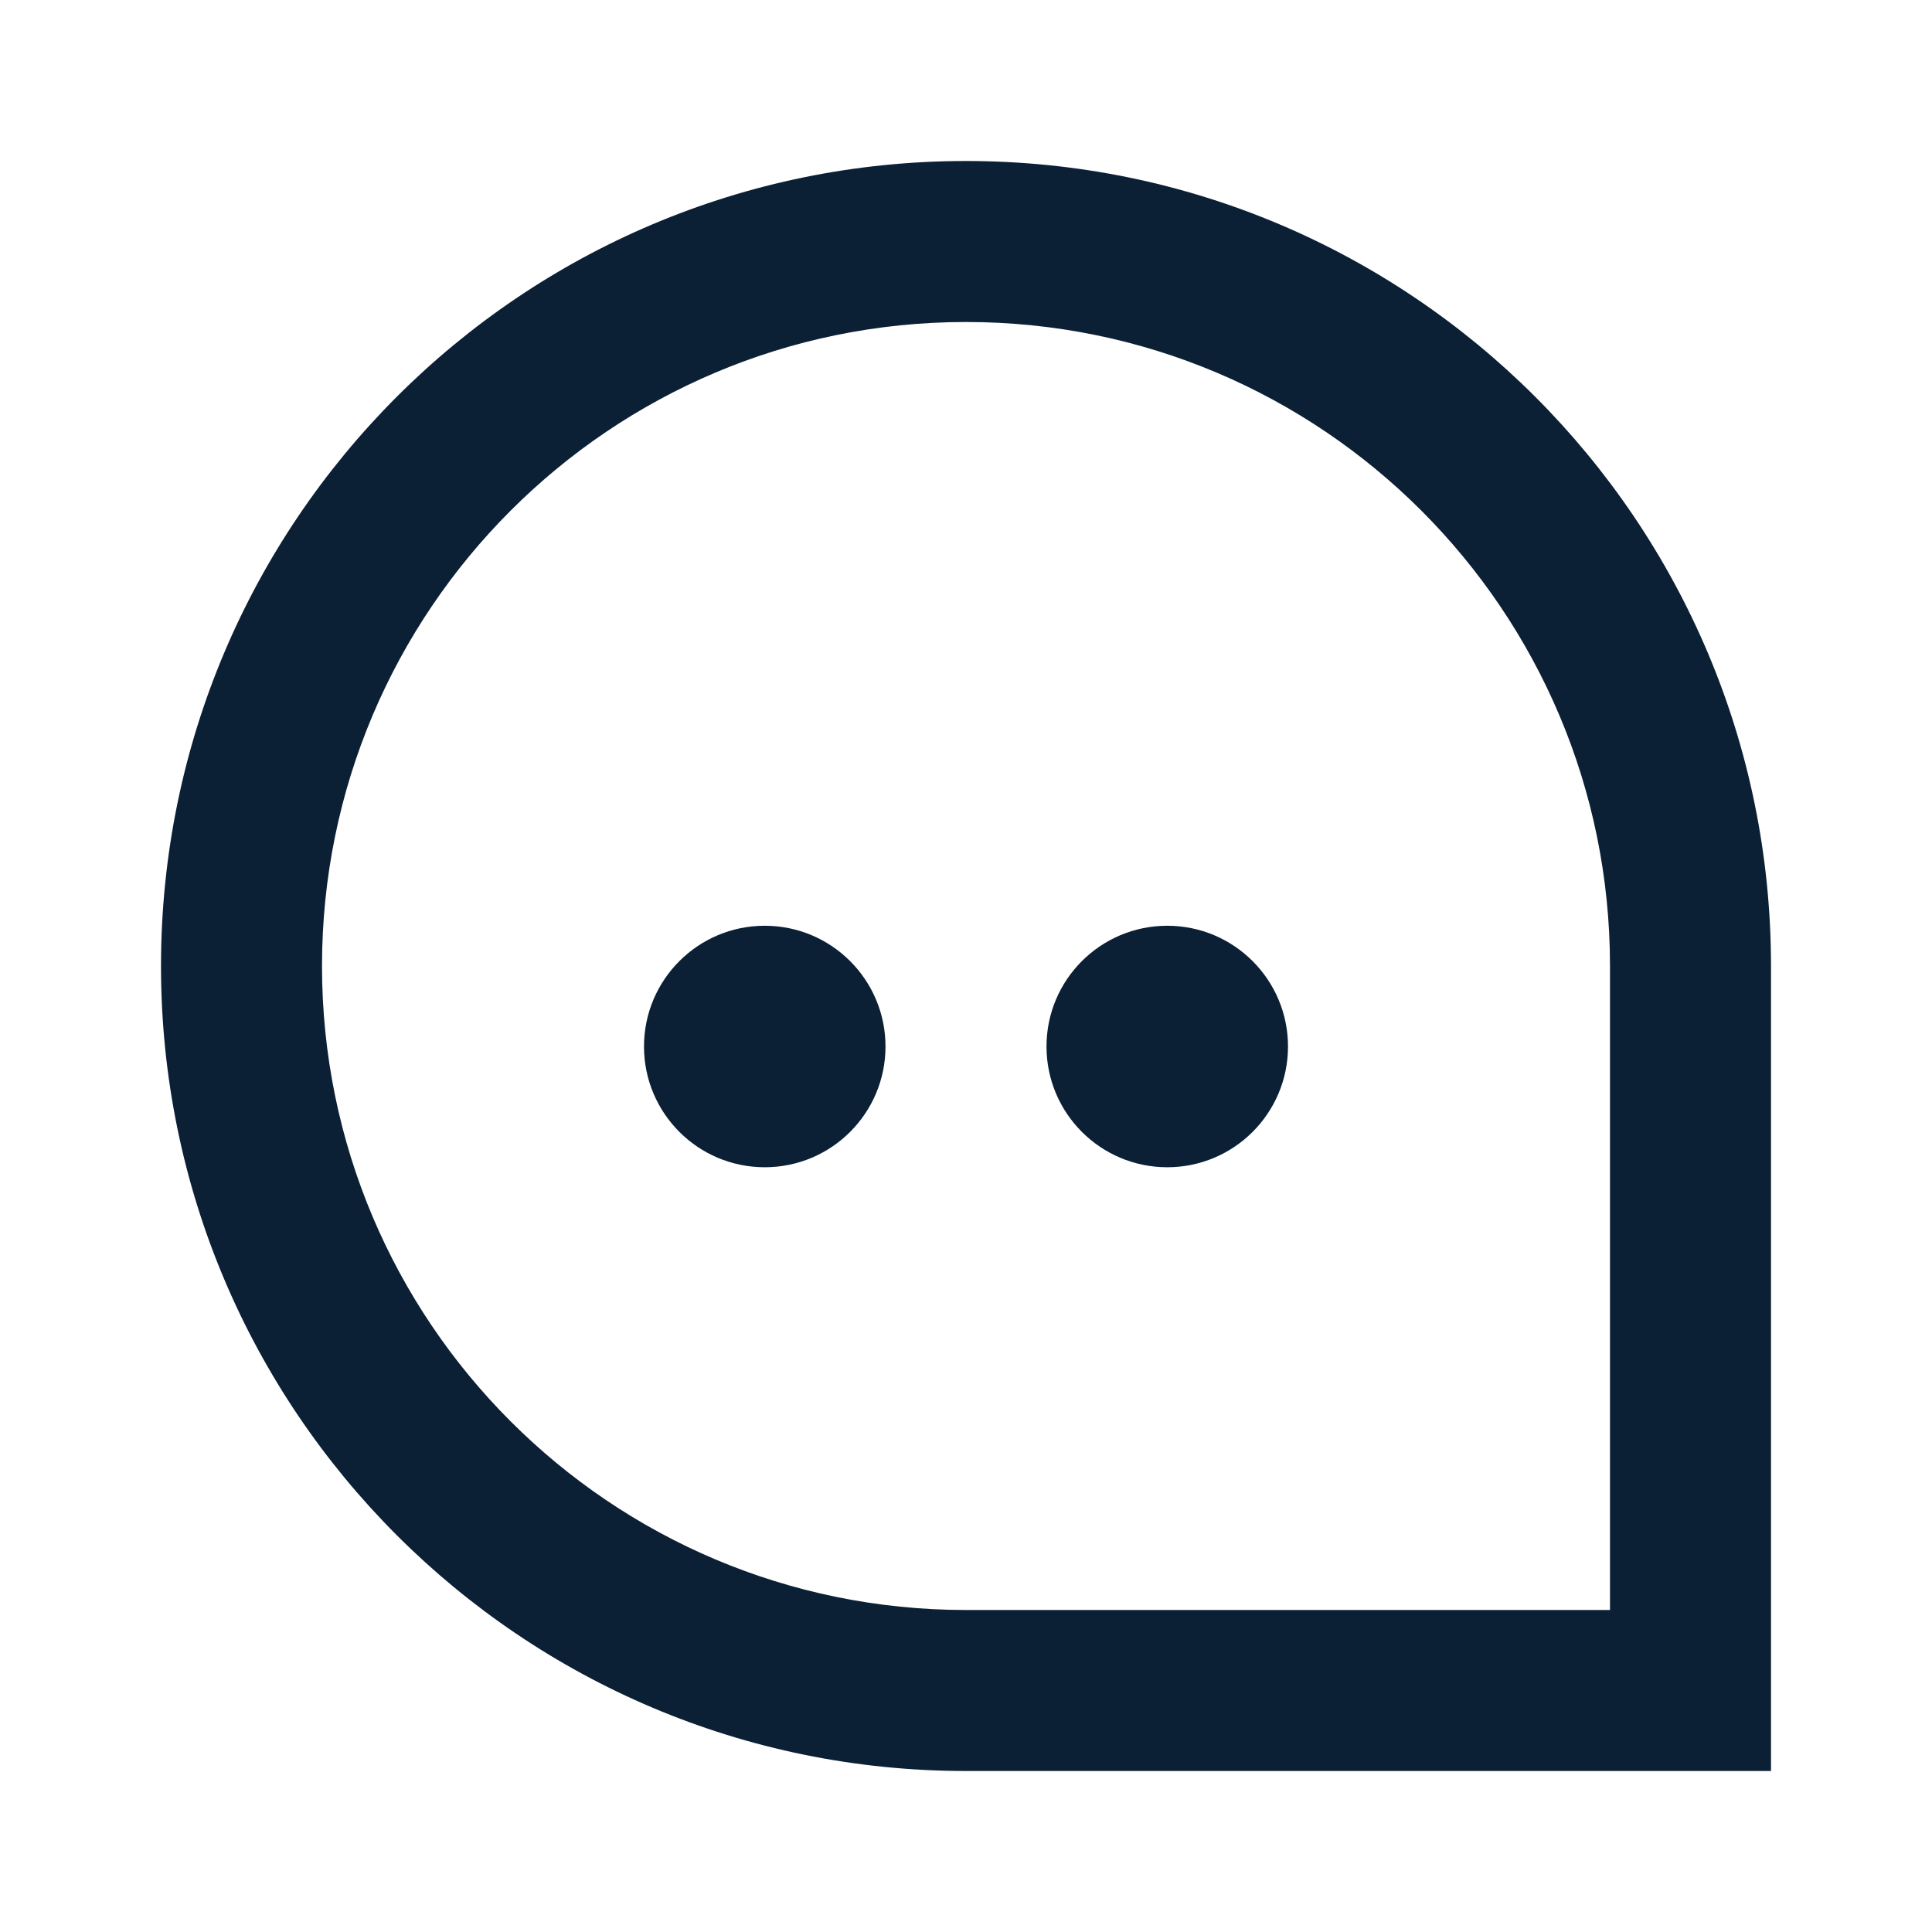
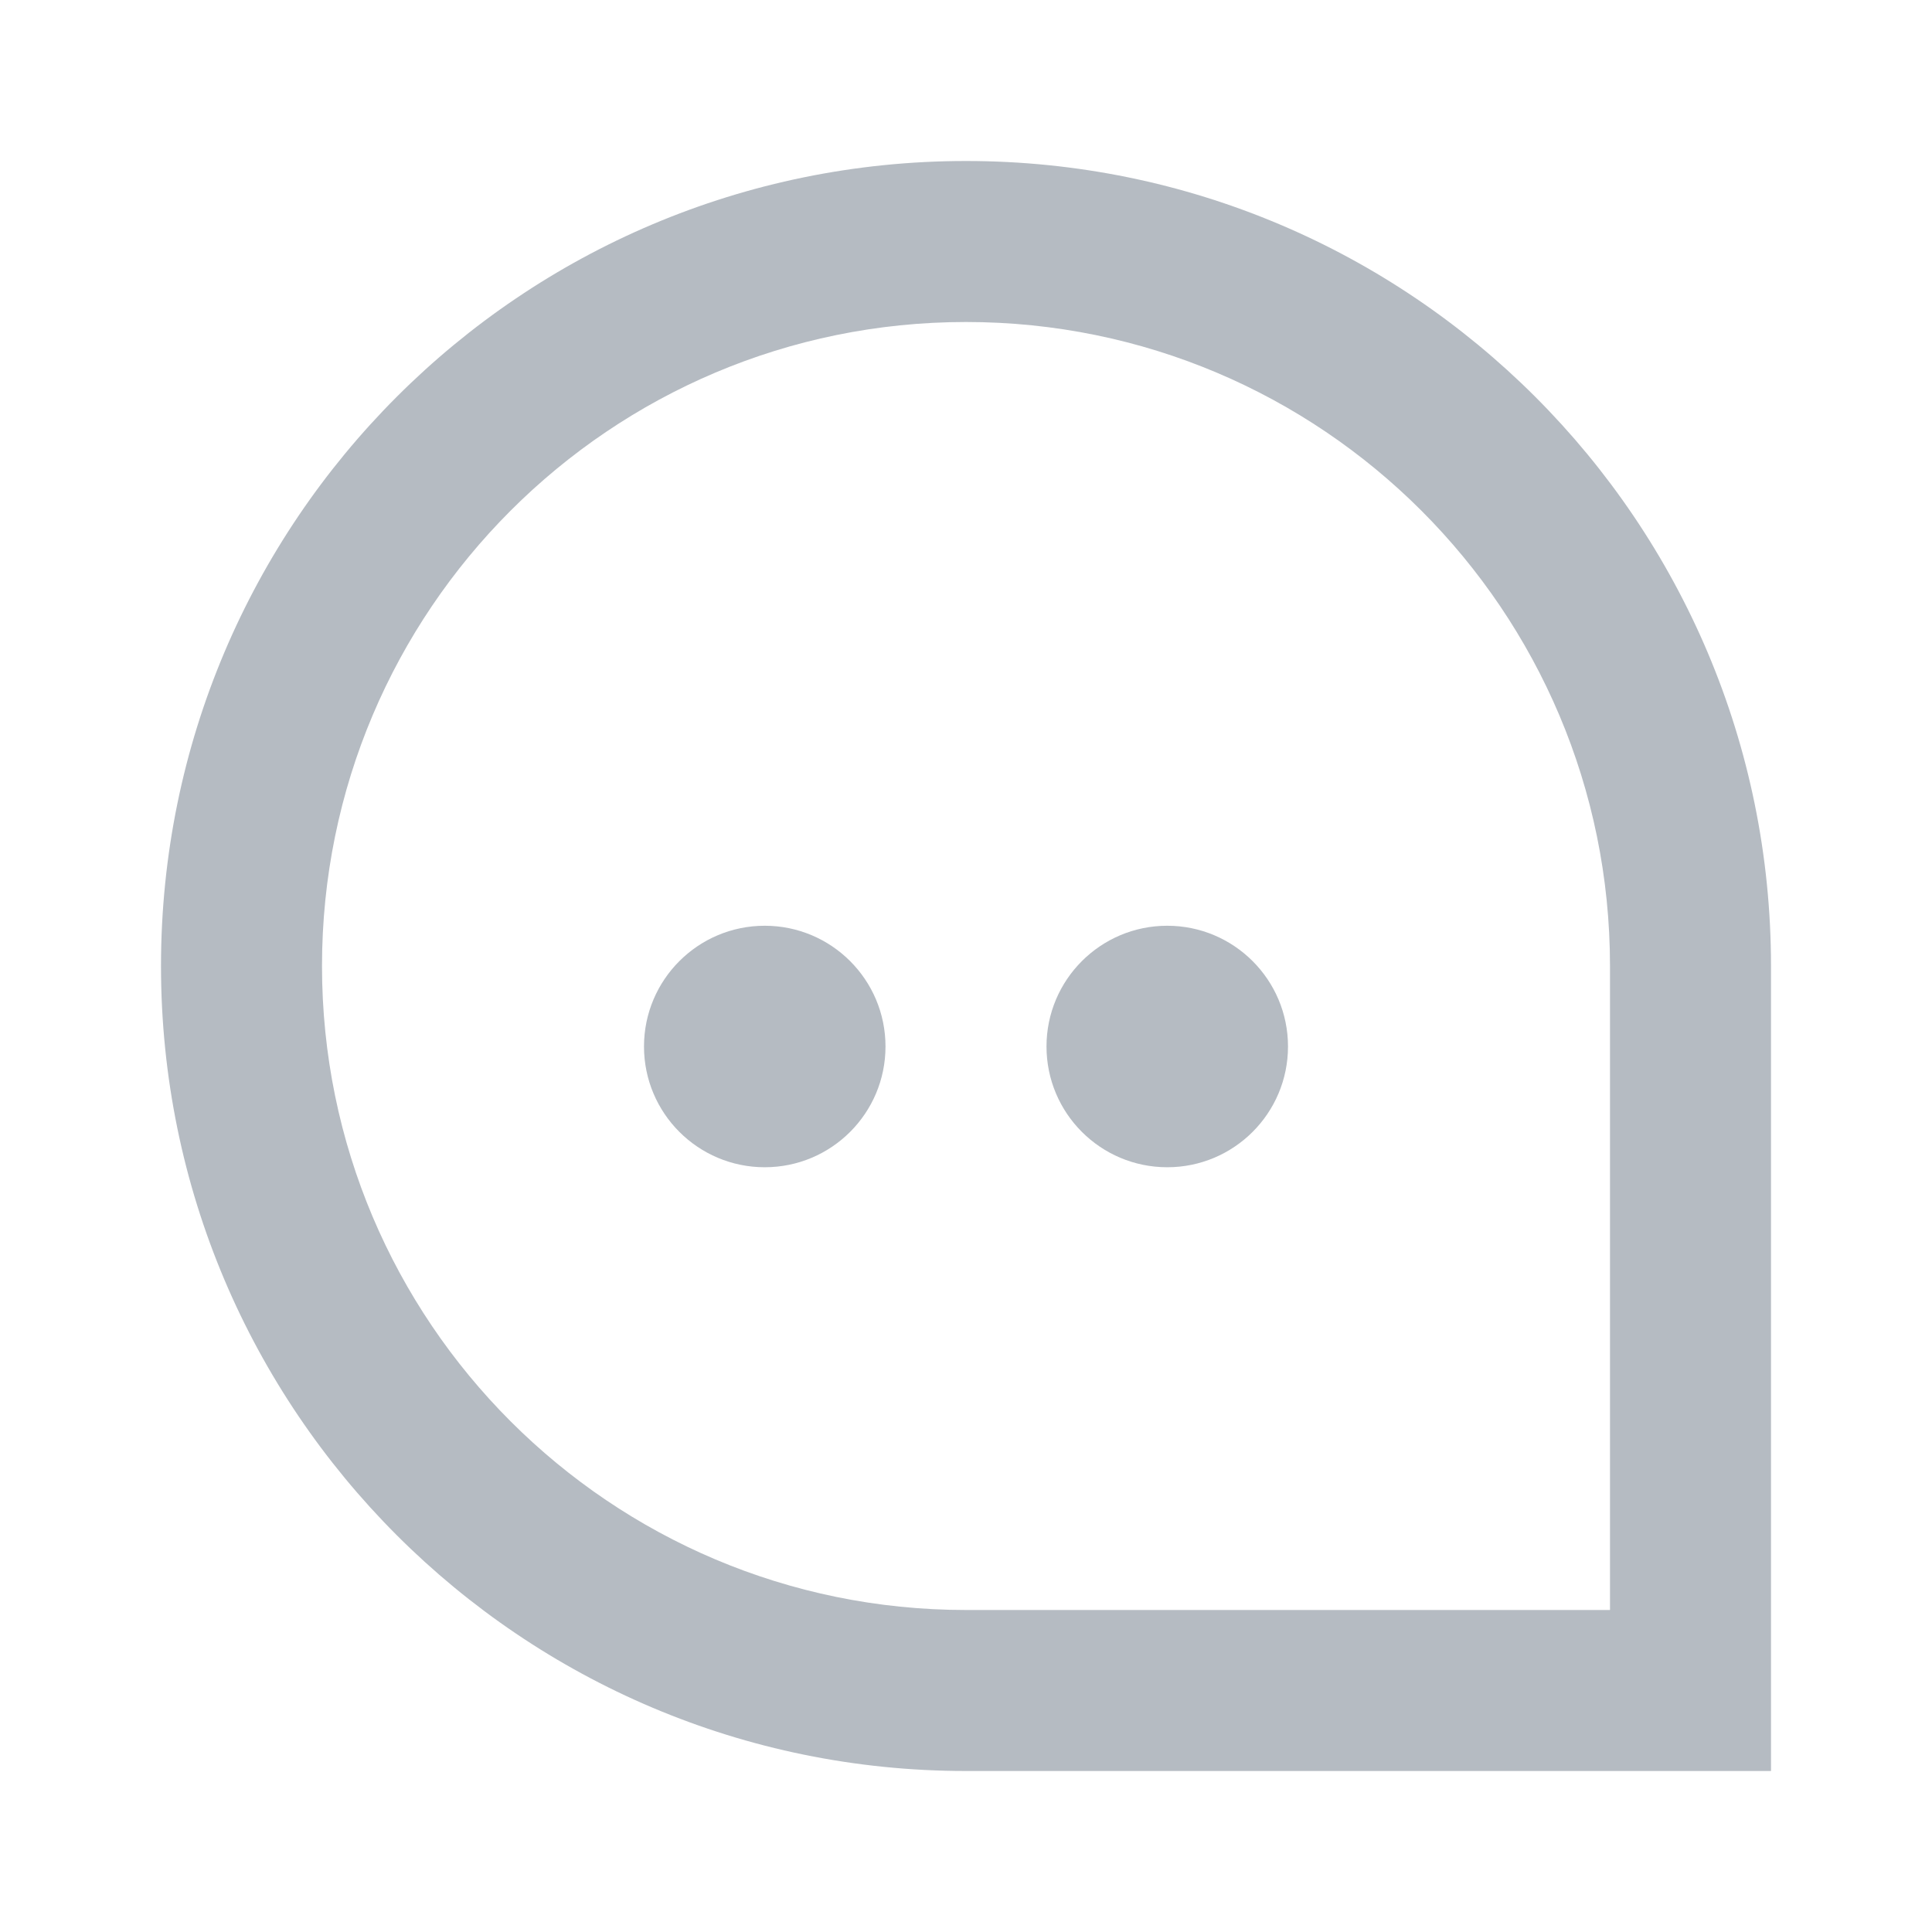
<svg xmlns="http://www.w3.org/2000/svg" width="24px" height="24px" viewBox="0 0 24 24" version="1.1">
  <g id="Page-1" stroke="none" stroke-width="1" fill="none" fill-rule="evenodd">
    <g id="icon_navigation-chat_m_black">
      <rect id="Rectangle" x="0" y="0" width="24" height="24" />
-       <path d="M12,22 C6.477,22 2,17.523 2,12 C2,6.477 6.477,2 12,2 C17.523,2 22,6.477 22,12 L22,22 L12,22 Z M20,12 C20,7.582 16.418,4 12,4 C7.582,4 4,7.582 4,12 C4,16.418 7.582,20 12,20 L20,20 L20,12 Z" id="Shape" fill="#0B1F35" fill-rule="nonzero" />
-       <circle id="Oval" fill="#0B1F35" cx="14.5" cy="13" r="1.5" />
-       <circle id="Oval" fill="#0B1F35" cx="9.5" cy="13" r="1.5" />
+       <path d="M12,22 C6.477,22 2,17.523 2,12 C2,6.477 6.477,2 12,2 C17.523,2 22,6.477 22,12 L22,22 L12,22 Z M20,12 C20,7.582 16.418,4 12,4 C7.582,4 4,7.582 4,12 C4,16.418 7.582,20 12,20 L20,20 L20,12 Z" id="Shape" fill="#B5BBC2" fill-rule="nonzero" />
+       <circle id="Oval" fill="#B5BBC2" cx="14.5" cy="13" r="1.5" />
+       <circle id="Oval" fill="#B5BBC2" cx="9.5" cy="13" r="1.5" />
    </g>
  </g>
</svg>
